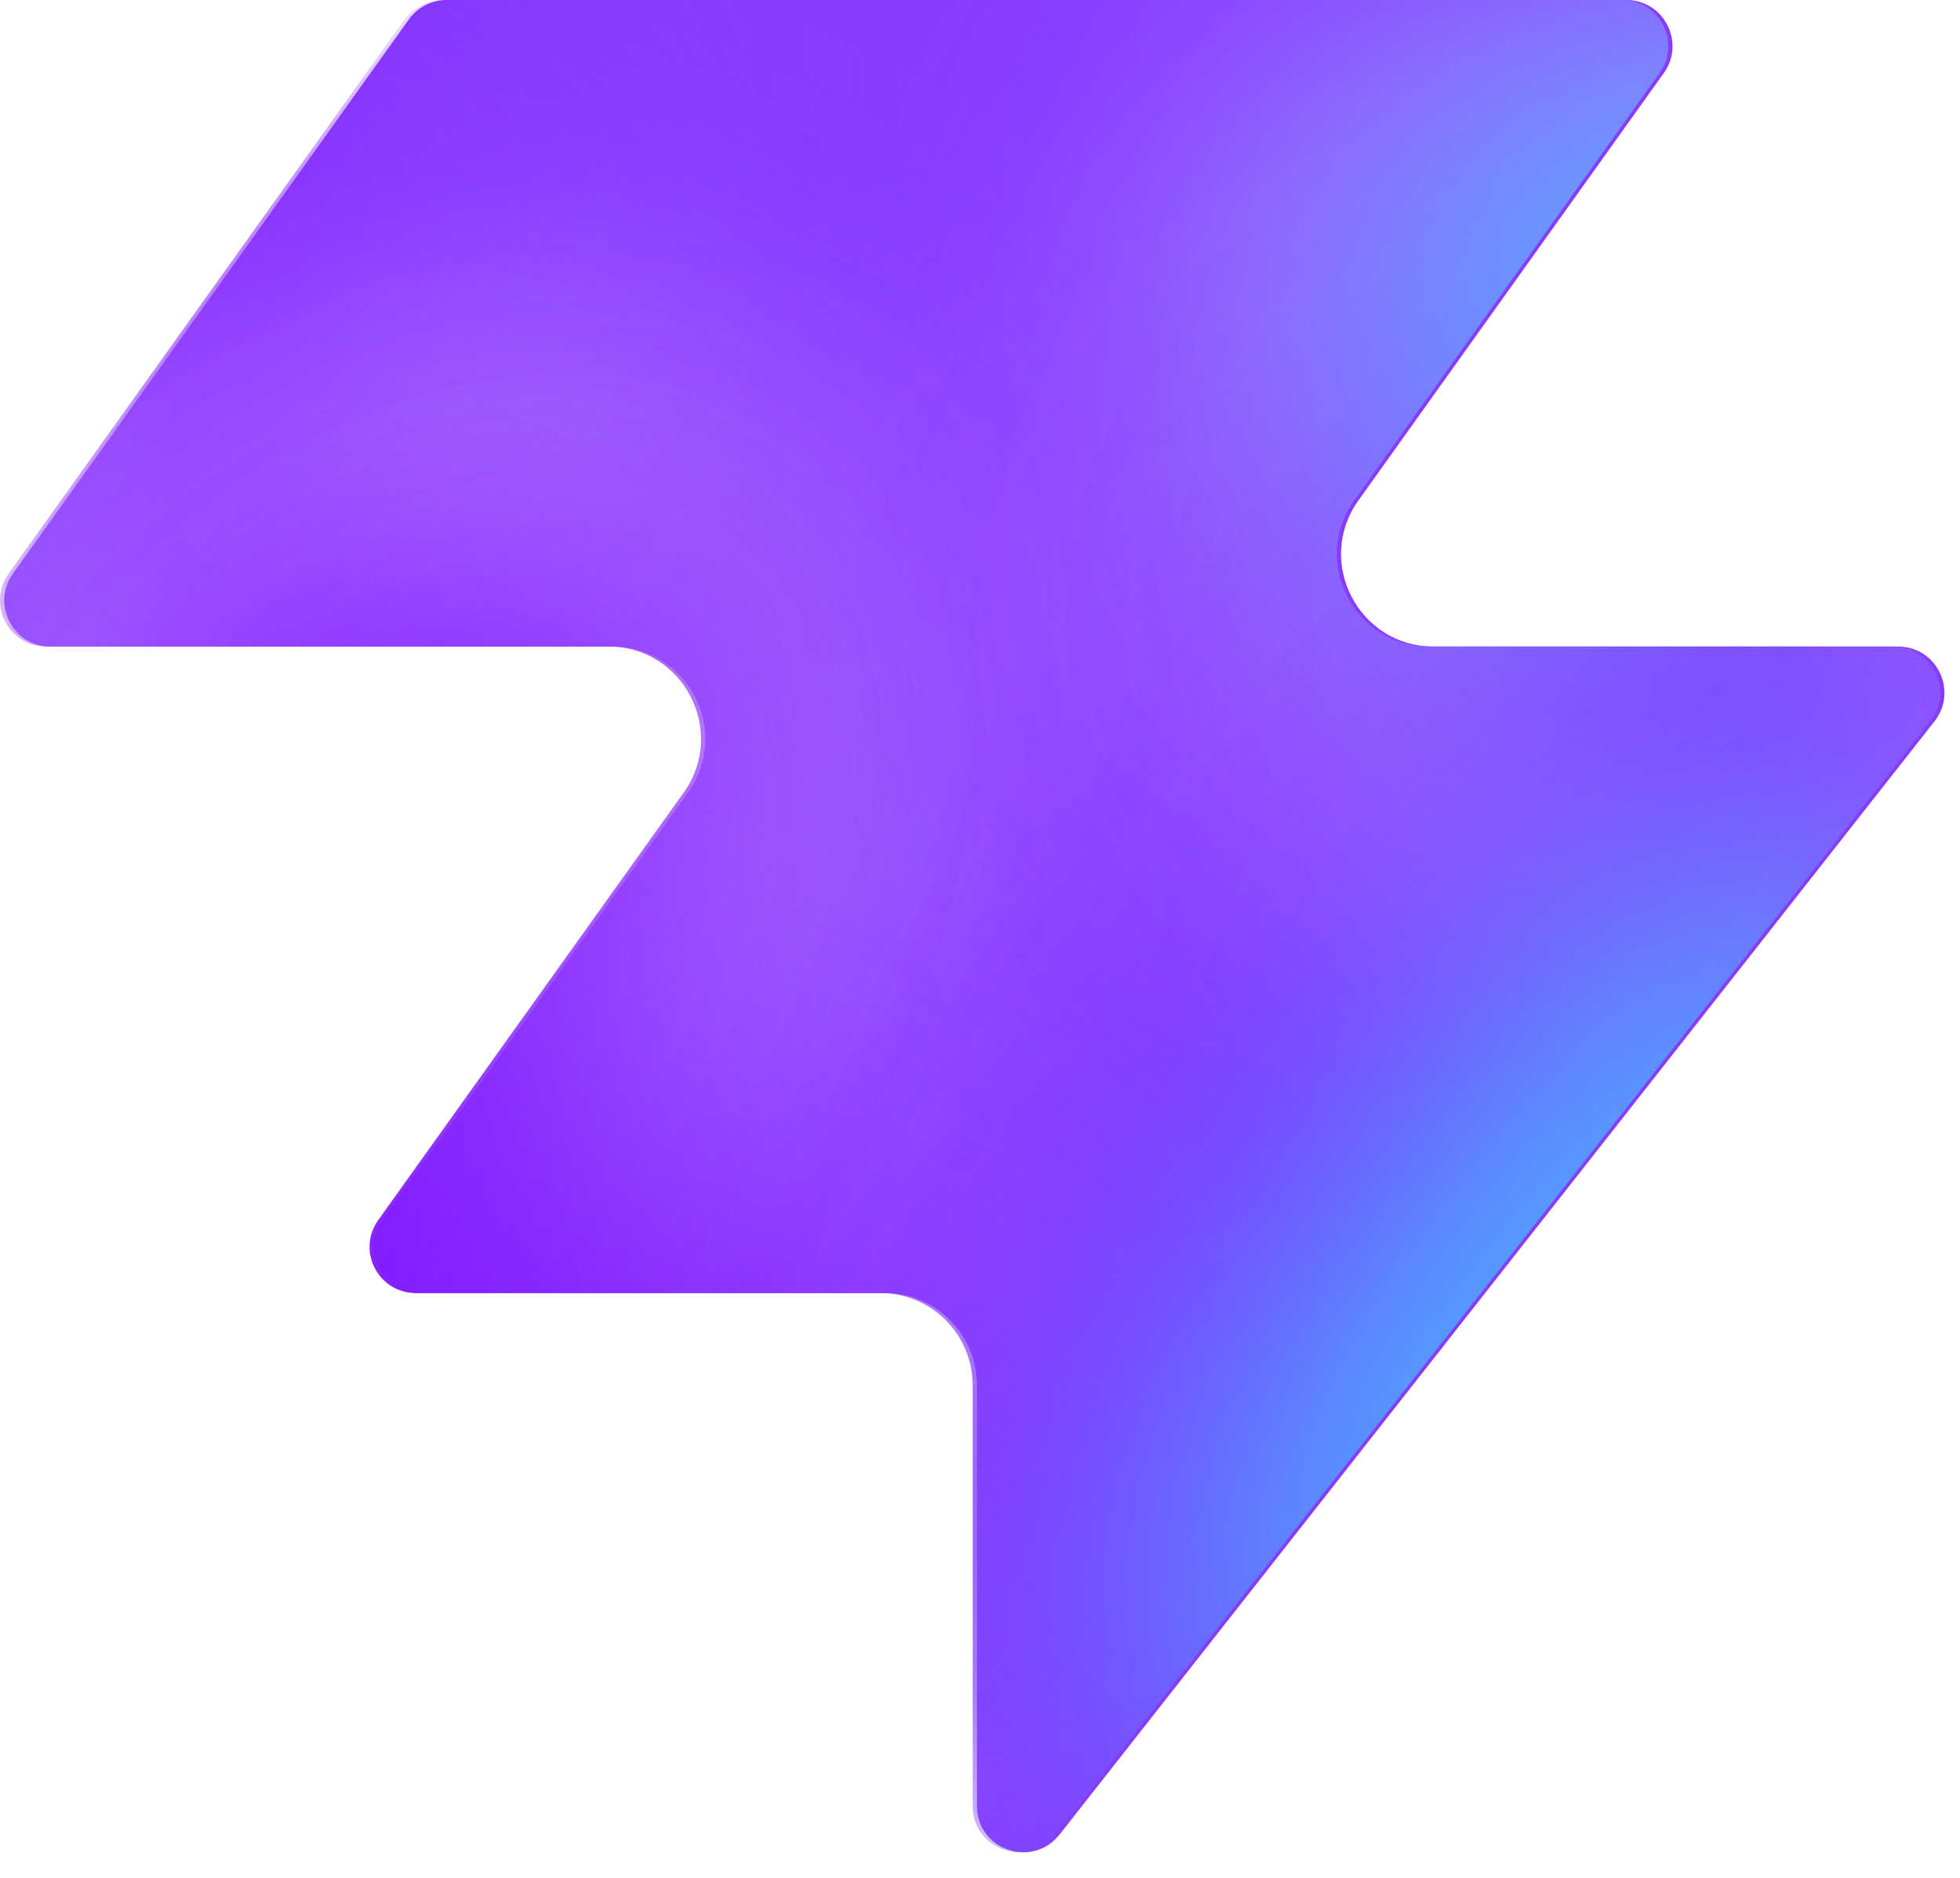
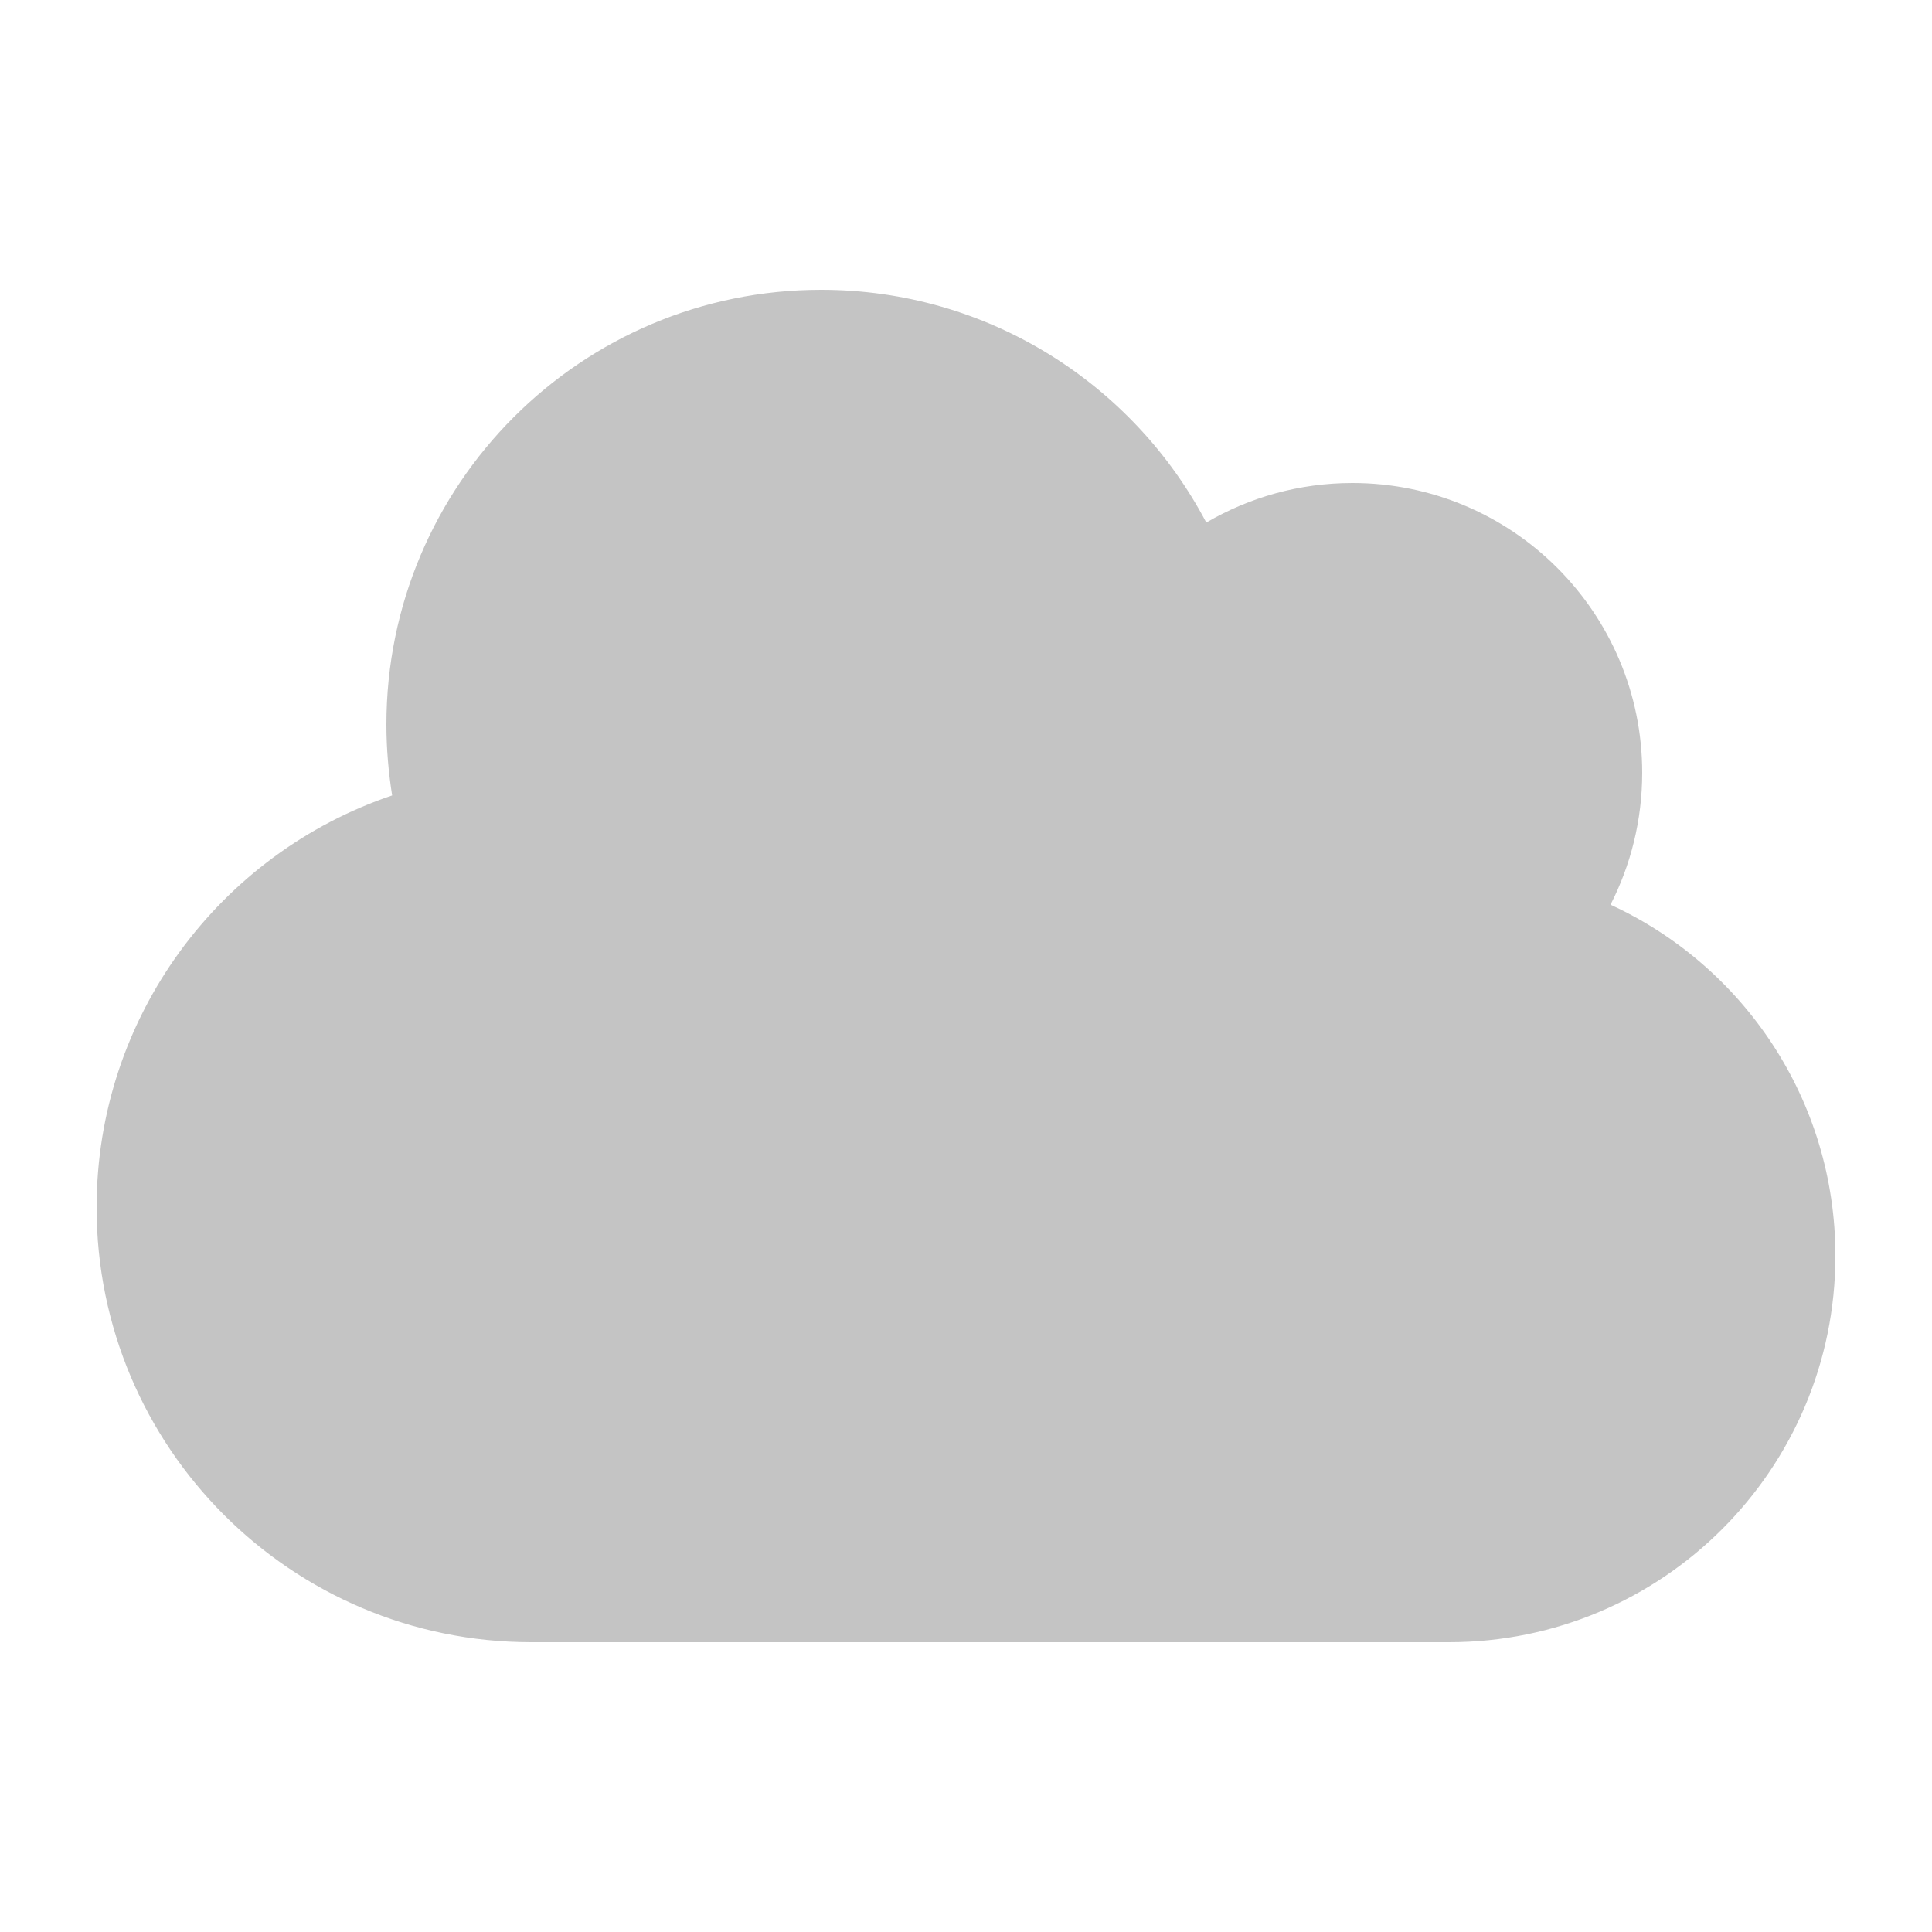
- <svg xmlns="http://www.w3.org/2000/svg" width="48" height="46" fill="none" viewBox="0 0 48 46">
-   <path fill="#863bff" d="M25.946 44.938c-.664.845-2.021.375-2.021-.698V33.937a2.26 2.26 0 0 0-2.262-2.262H10.287c-.92 0-1.456-1.04-.92-1.788l7.48-10.471c1.07-1.497 0-3.578-1.842-3.578H1.237c-.92 0-1.456-1.04-.92-1.788L10.013.474c.214-.297.556-.474.92-.474h28.894c.92 0 1.456 1.04.92 1.788l-7.48 10.471c-1.07 1.498 0 3.579 1.842 3.579h11.377c.943 0 1.473 1.088.89 1.83L25.947 44.94z" style="fill:#863bff;fill:color(display-p3 .525 .23 1);fill-opacity:1" />
-   <mask id="a" width="48" height="46" x="0" y="0" maskUnits="userSpaceOnUse" style="mask-type:alpha">
-     <path fill="#000" d="M25.842 44.938c-.664.844-2.021.375-2.021-.698V33.937a2.26 2.26 0 0 0-2.262-2.262H10.183c-.92 0-1.456-1.04-.92-1.788l7.48-10.471c1.07-1.498 0-3.579-1.842-3.579H1.133c-.92 0-1.456-1.04-.92-1.787L9.91.473c.214-.297.556-.474.92-.474h28.894c.92 0 1.456 1.04.92 1.788l-7.48 10.471c-1.07 1.498 0 3.578 1.842 3.578h11.377c.943 0 1.473 1.088.89 1.832L25.843 44.94z" style="fill:#000;fill-opacity:1" />
-   </mask>
-   <g mask="url(#a)">
-     <g filter="url(#b)">
-       <ellipse cx="5.508" cy="14.704" fill="#ede6ff" rx="5.508" ry="14.704" style="fill:#ede6ff;fill:color(display-p3 .927 .903 1);fill-opacity:1" transform="matrix(.00324 1 1 -.00324 -4.47 31.516)" />
-     </g>
-     <g filter="url(#c)">
-       <ellipse cx="10.399" cy="29.851" fill="#ede6ff" rx="10.399" ry="29.851" style="fill:#ede6ff;fill:color(display-p3 .927 .903 1);fill-opacity:1" transform="matrix(.00324 1 1 -.00324 -39.328 7.883)" />
-     </g>
-     <g filter="url(#d)">
-       <ellipse cx="5.508" cy="30.487" fill="#7e14ff" rx="5.508" ry="30.487" style="fill:#7e14ff;fill:color(display-p3 .492 .077 1);fill-opacity:1" transform="rotate(89.814 -25.913 -14.639)scale(1 -1)" />
-     </g>
-     <g filter="url(#e)">
-       <ellipse cx="5.508" cy="30.599" fill="#7e14ff" rx="5.508" ry="30.599" style="fill:#7e14ff;fill:color(display-p3 .492 .077 1);fill-opacity:1" transform="rotate(89.814 -32.644 -3.334)scale(1 -1)" />
-     </g>
-     <g filter="url(#f)">
-       <ellipse cx="5.508" cy="30.599" fill="#7e14ff" rx="5.508" ry="30.599" style="fill:#7e14ff;fill:color(display-p3 .492 .077 1);fill-opacity:1" transform="matrix(.00324 1 1 -.00324 -34.34 30.47)" />
-     </g>
-     <g filter="url(#g)">
-       <ellipse cx="14.072" cy="22.078" fill="#ede6ff" rx="14.072" ry="22.078" style="fill:#ede6ff;fill:color(display-p3 .927 .903 1);fill-opacity:1" transform="rotate(93.35 24.506 48.493)scale(-1 1)" />
-     </g>
-     <g filter="url(#h)">
-       <ellipse cx="3.47" cy="21.501" fill="#7e14ff" rx="3.47" ry="21.501" style="fill:#7e14ff;fill:color(display-p3 .492 .077 1);fill-opacity:1" transform="rotate(89.009 28.708 47.59)scale(-1 1)" />
-     </g>
-     <g filter="url(#i)">
-       <ellipse cx="3.47" cy="21.501" fill="#7e14ff" rx="3.47" ry="21.501" style="fill:#7e14ff;fill:color(display-p3 .492 .077 1);fill-opacity:1" transform="rotate(89.009 28.708 47.59)scale(-1 1)" />
-     </g>
-     <g filter="url(#j)">
-       <ellipse cx=".387" cy="8.972" fill="#7e14ff" rx="4.407" ry="29.108" style="fill:#7e14ff;fill:color(display-p3 .492 .077 1);fill-opacity:1" transform="rotate(39.51 .387 8.972)" />
-     </g>
-     <g filter="url(#k)">
-       <ellipse cx="47.523" cy="-6.092" fill="#7e14ff" rx="4.407" ry="29.108" style="fill:#7e14ff;fill:color(display-p3 .492 .077 1);fill-opacity:1" transform="rotate(37.892 47.523 -6.092)" />
-     </g>
-     <g filter="url(#l)">
-       <ellipse cx="41.412" cy="6.333" fill="#47bfff" rx="5.971" ry="9.665" style="fill:#47bfff;fill:color(display-p3 .28 .748 1);fill-opacity:1" transform="rotate(37.892 41.412 6.333)" />
-     </g>
-     <g filter="url(#m)">
-       <ellipse cx="-1.879" cy="38.332" fill="#7e14ff" rx="4.407" ry="29.108" style="fill:#7e14ff;fill:color(display-p3 .492 .077 1);fill-opacity:1" transform="rotate(37.892 -1.88 38.332)" />
-     </g>
-     <g filter="url(#n)">
-       <ellipse cx="-1.879" cy="38.332" fill="#7e14ff" rx="4.407" ry="29.108" style="fill:#7e14ff;fill:color(display-p3 .492 .077 1);fill-opacity:1" transform="rotate(37.892 -1.88 38.332)" />
-     </g>
-     <g filter="url(#o)">
-       <ellipse cx="35.651" cy="29.907" fill="#7e14ff" rx="4.407" ry="29.108" style="fill:#7e14ff;fill:color(display-p3 .492 .077 1);fill-opacity:1" transform="rotate(37.892 35.651 29.907)" />
-     </g>
-     <g filter="url(#p)">
-       <ellipse cx="38.418" cy="32.4" fill="#47bfff" rx="5.971" ry="15.297" style="fill:#47bfff;fill:color(display-p3 .28 .748 1);fill-opacity:1" transform="rotate(37.892 38.418 32.4)" />
-     </g>
-   </g>
-   <defs>
-     <filter id="b" width="60.045" height="41.654" x="-19.77" y="16.149" color-interpolation-filters="sRGB" filterUnits="userSpaceOnUse">
-       <feFlood flood-opacity="0" result="BackgroundImageFix" />
-       <feBlend in="SourceGraphic" in2="BackgroundImageFix" result="shape" />
-       <feGaussianBlur result="effect1_foregroundBlur_2002_17158" stdDeviation="7.659" />
-     </filter>
-     <filter id="c" width="90.34" height="51.437" x="-54.613" y="-7.533" color-interpolation-filters="sRGB" filterUnits="userSpaceOnUse">
-       <feFlood flood-opacity="0" result="BackgroundImageFix" />
-       <feBlend in="SourceGraphic" in2="BackgroundImageFix" result="shape" />
-       <feGaussianBlur result="effect1_foregroundBlur_2002_17158" stdDeviation="7.659" />
-     </filter>
-     <filter id="d" width="79.355" height="29.4" x="-49.64" y="2.03" color-interpolation-filters="sRGB" filterUnits="userSpaceOnUse">
-       <feFlood flood-opacity="0" result="BackgroundImageFix" />
-       <feBlend in="SourceGraphic" in2="BackgroundImageFix" result="shape" />
-       <feGaussianBlur result="effect1_foregroundBlur_2002_17158" stdDeviation="4.596" />
-     </filter>
-     <filter id="e" width="79.579" height="29.4" x="-45.045" y="20.029" color-interpolation-filters="sRGB" filterUnits="userSpaceOnUse">
-       <feFlood flood-opacity="0" result="BackgroundImageFix" />
-       <feBlend in="SourceGraphic" in2="BackgroundImageFix" result="shape" />
-       <feGaussianBlur result="effect1_foregroundBlur_2002_17158" stdDeviation="4.596" />
-     </filter>
-     <filter id="f" width="79.579" height="29.4" x="-43.513" y="21.178" color-interpolation-filters="sRGB" filterUnits="userSpaceOnUse">
-       <feFlood flood-opacity="0" result="BackgroundImageFix" />
-       <feBlend in="SourceGraphic" in2="BackgroundImageFix" result="shape" />
-       <feGaussianBlur result="effect1_foregroundBlur_2002_17158" stdDeviation="4.596" />
-     </filter>
-     <filter id="g" width="74.749" height="58.852" x="15.756" y="-17.901" color-interpolation-filters="sRGB" filterUnits="userSpaceOnUse">
-       <feFlood flood-opacity="0" result="BackgroundImageFix" />
-       <feBlend in="SourceGraphic" in2="BackgroundImageFix" result="shape" />
-       <feGaussianBlur result="effect1_foregroundBlur_2002_17158" stdDeviation="7.659" />
-     </filter>
-     <filter id="h" width="61.377" height="25.362" x="23.548" y="2.284" color-interpolation-filters="sRGB" filterUnits="userSpaceOnUse">
-       <feFlood flood-opacity="0" result="BackgroundImageFix" />
-       <feBlend in="SourceGraphic" in2="BackgroundImageFix" result="shape" />
-       <feGaussianBlur result="effect1_foregroundBlur_2002_17158" stdDeviation="4.596" />
-     </filter>
-     <filter id="i" width="61.377" height="25.362" x="23.548" y="2.284" color-interpolation-filters="sRGB" filterUnits="userSpaceOnUse">
-       <feFlood flood-opacity="0" result="BackgroundImageFix" />
-       <feBlend in="SourceGraphic" in2="BackgroundImageFix" result="shape" />
-       <feGaussianBlur result="effect1_foregroundBlur_2002_17158" stdDeviation="4.596" />
-     </filter>
-     <filter id="j" width="56.045" height="63.649" x="-27.636" y="-22.853" color-interpolation-filters="sRGB" filterUnits="userSpaceOnUse">
-       <feFlood flood-opacity="0" result="BackgroundImageFix" />
-       <feBlend in="SourceGraphic" in2="BackgroundImageFix" result="shape" />
-       <feGaussianBlur result="effect1_foregroundBlur_2002_17158" stdDeviation="4.596" />
-     </filter>
-     <filter id="k" width="54.814" height="64.646" x="20.116" y="-38.415" color-interpolation-filters="sRGB" filterUnits="userSpaceOnUse">
-       <feFlood flood-opacity="0" result="BackgroundImageFix" />
-       <feBlend in="SourceGraphic" in2="BackgroundImageFix" result="shape" />
-       <feGaussianBlur result="effect1_foregroundBlur_2002_17158" stdDeviation="4.596" />
-     </filter>
-     <filter id="l" width="33.541" height="35.313" x="24.641" y="-11.323" color-interpolation-filters="sRGB" filterUnits="userSpaceOnUse">
-       <feFlood flood-opacity="0" result="BackgroundImageFix" />
-       <feBlend in="SourceGraphic" in2="BackgroundImageFix" result="shape" />
-       <feGaussianBlur result="effect1_foregroundBlur_2002_17158" stdDeviation="4.596" />
-     </filter>
-     <filter id="m" width="54.814" height="64.646" x="-29.286" y="6.009" color-interpolation-filters="sRGB" filterUnits="userSpaceOnUse">
-       <feFlood flood-opacity="0" result="BackgroundImageFix" />
-       <feBlend in="SourceGraphic" in2="BackgroundImageFix" result="shape" />
-       <feGaussianBlur result="effect1_foregroundBlur_2002_17158" stdDeviation="4.596" />
-     </filter>
-     <filter id="n" width="54.814" height="64.646" x="-29.286" y="6.009" color-interpolation-filters="sRGB" filterUnits="userSpaceOnUse">
-       <feFlood flood-opacity="0" result="BackgroundImageFix" />
-       <feBlend in="SourceGraphic" in2="BackgroundImageFix" result="shape" />
-       <feGaussianBlur result="effect1_foregroundBlur_2002_17158" stdDeviation="4.596" />
-     </filter>
-     <filter id="o" width="54.814" height="64.646" x="8.244" y="-2.416" color-interpolation-filters="sRGB" filterUnits="userSpaceOnUse">
-       <feFlood flood-opacity="0" result="BackgroundImageFix" />
-       <feBlend in="SourceGraphic" in2="BackgroundImageFix" result="shape" />
-       <feGaussianBlur result="effect1_foregroundBlur_2002_17158" stdDeviation="4.596" />
-     </filter>
-     <filter id="p" width="39.409" height="43.623" x="18.713" y="10.588" color-interpolation-filters="sRGB" filterUnits="userSpaceOnUse">
-       <feFlood flood-opacity="0" result="BackgroundImageFix" />
-       <feBlend in="SourceGraphic" in2="BackgroundImageFix" result="shape" />
-       <feGaussianBlur result="effect1_foregroundBlur_2002_17158" stdDeviation="4.596" />
-     </filter>
-   </defs>
+ <svg xmlns="http://www.w3.org/2000/svg" viewBox="0 0 640 640">
+   <path fill="#c4c4c4" d="M32 400C32 479.5 96.5 544 176 544L480 544C550.7 544 608 486.7 608 416C608 364.4 577.5 319.9 533.5 299.7C540.2 286.6 544 271.7 544 256C544 203 501 160 448 160C430.3 160 413.8 164.8 399.6 173.1C375.5 127.3 327.4 96 272 96C192.5 96 128 160.5 128 240C128 248 128.7 255.9 129.9 263.5C73 282.7 32 336.6 32 400z" />
</svg>
